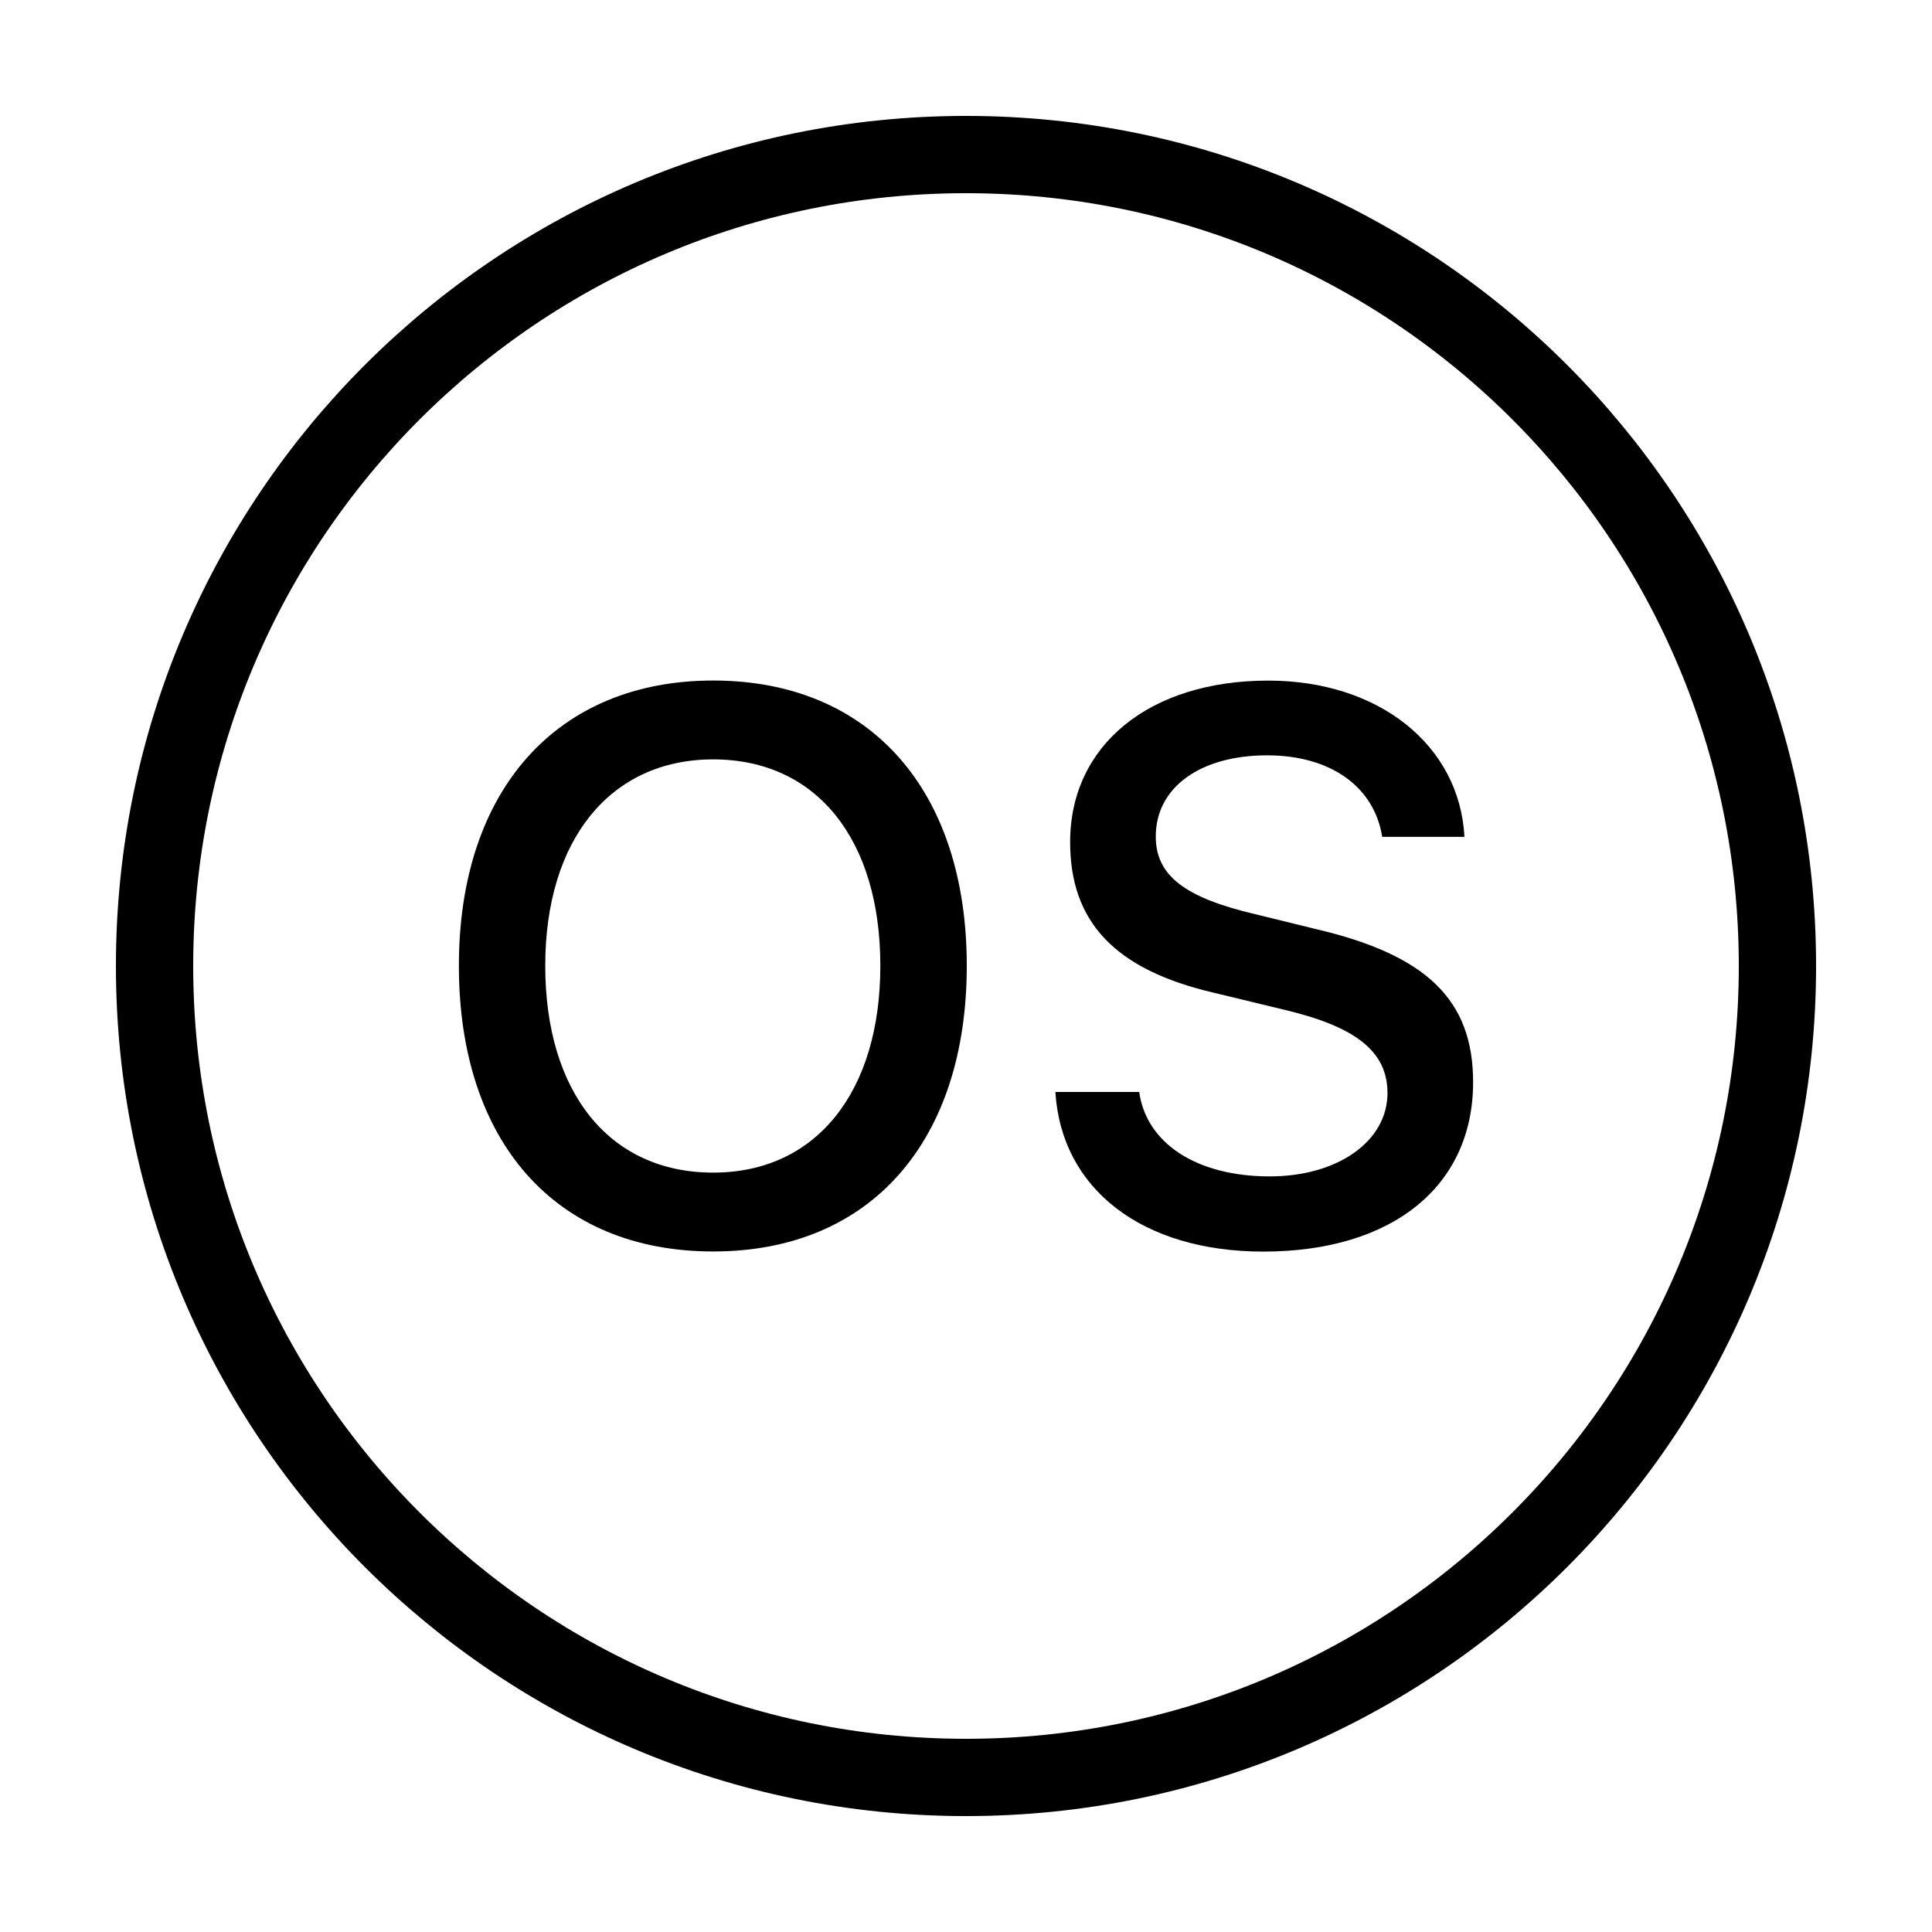
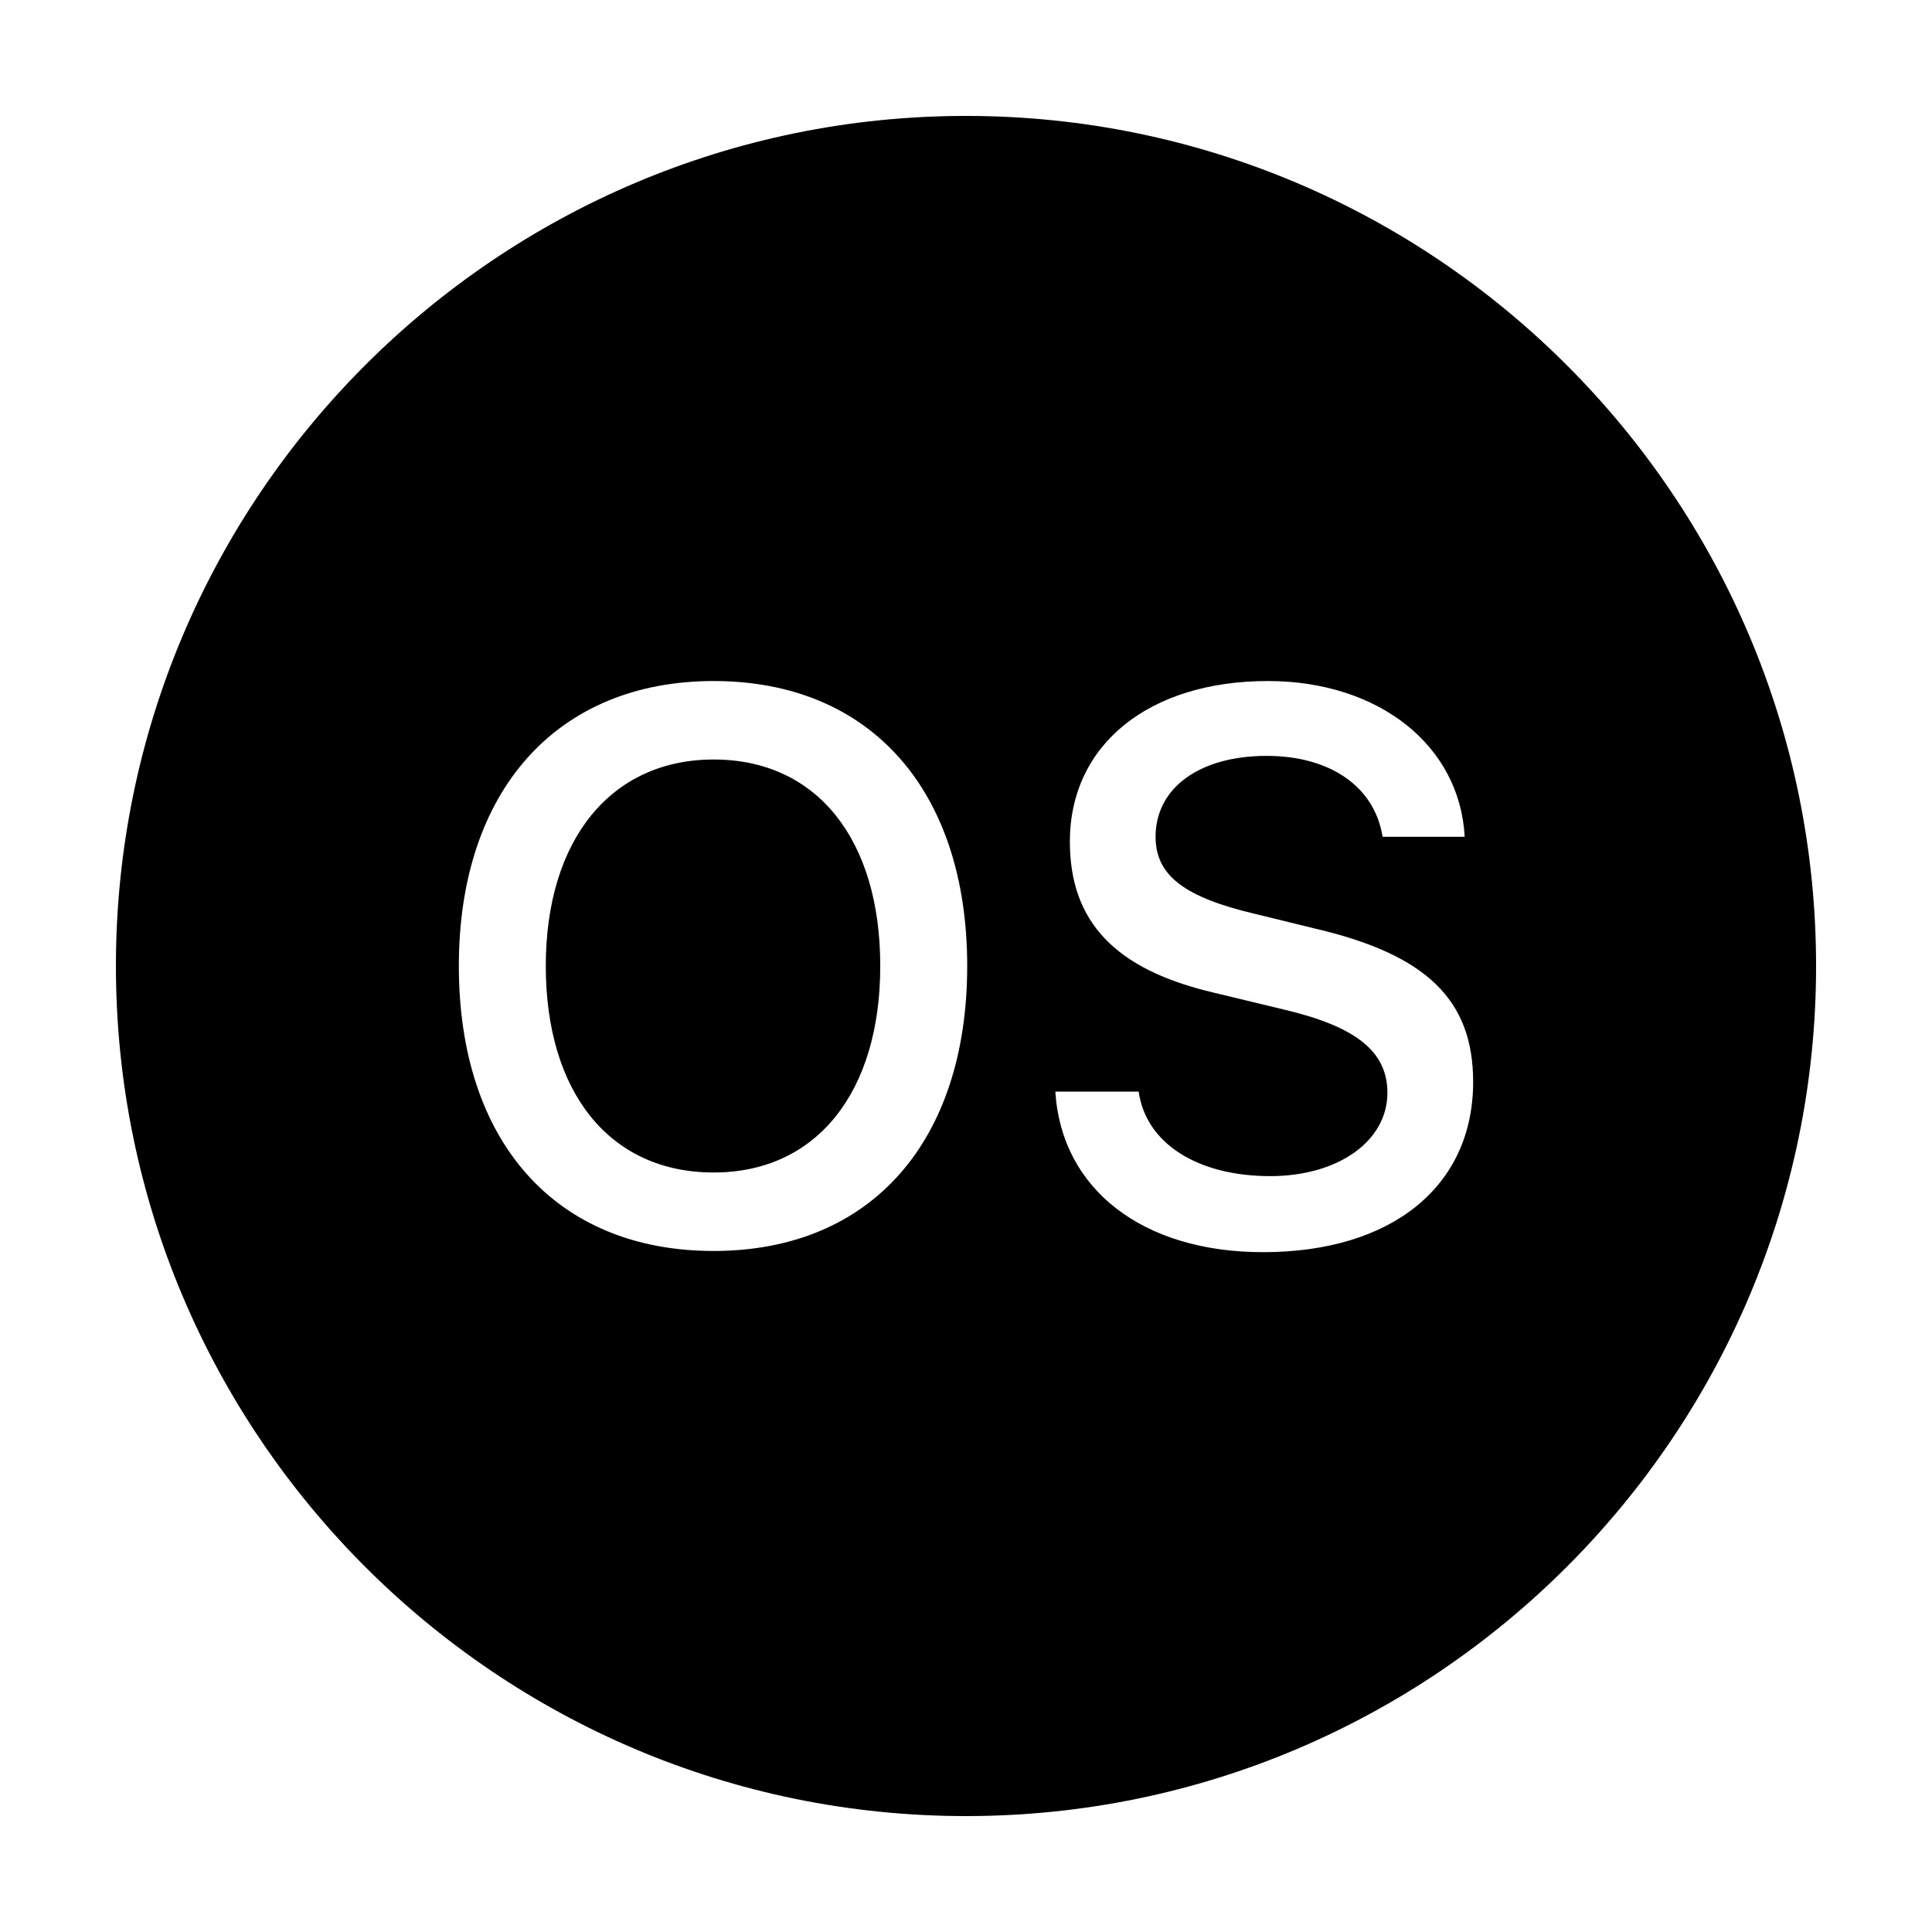
- <svg xmlns="http://www.w3.org/2000/svg" version="1.1" id="Layer_1" x="0px" y="0px" viewBox="0 0 50 50" style="enable-background:new 0 0 50 50" xml:space="preserve" fill="#000000">
-   <g fill="#000000">
-     <path d="M25.02,24.995c0,4.531-2.48,7.393-6.562,7.393c-4.092,0-6.582-2.852-6.582-7.393c0-4.551,2.539-7.383,6.582-7.383   C22.52,17.612,25.02,20.454,25.02,24.995z M14.111,24.995c0,3.252,1.641,5.352,4.346,5.352c2.676,0,4.326-2.1,4.326-5.352   c0-3.271-1.65-5.342-4.326-5.342C15.801,19.653,14.111,21.724,14.111,24.995z" fill="#000000" />
-     <path d="M29.482,28.257c0.186,1.338,1.494,2.188,3.379,2.188c1.758,0,3.047-0.908,3.047-2.158c0-1.074-0.82-1.719-2.686-2.158   l-1.816-0.439c-2.549-0.596-3.711-1.826-3.711-3.896c0-2.51,2.051-4.18,5.127-4.18c2.861,0,4.951,1.67,5.078,4.043h-2.129   c-0.205-1.299-1.338-2.109-2.979-2.109c-1.729,0-2.881,0.83-2.881,2.1c0,1.006,0.742,1.582,2.578,2.012l1.553,0.381   c2.891,0.674,4.082,1.846,4.082,3.965c0,2.695-2.09,4.385-5.43,4.385c-3.125,0-5.225-1.611-5.381-4.131H29.482z" fill="#000000" />
-   </g>
-   <circle style="fill:none;stroke:#000000;stroke-width:2;stroke-miterlimit:10" cx="25" cy="25" r="21" fill="#000000" />
+ <svg xmlns="http://www.w3.org/2000/svg" width="50" height="50" viewBox="0 0 50 50" fill="#000000">
+   <path d="M 25 3 C 12.869 3 3 12.869 3 25 C 3 37.131 12.869 47 25 47 C 37.131 47 47 37.131 47 25 C 47 12.869 37.131 3 25 3 z M 18.469 17.625 C 22.531 17.625 25.031 20.459 25.031 25 C 25.031 29.53 22.551 32.375 18.469 32.375 C 14.377 32.375 11.875 29.541 11.875 25 C 11.875 20.449 14.426 17.625 18.469 17.625 z M 32.812 17.625 C 35.673 17.625 37.779 19.283 37.906 21.656 L 35.781 21.656 C 35.576 20.357 34.422 19.562 32.781 19.562 C 31.052 19.562 29.906 20.386 29.906 21.656 C 29.906 22.662 30.664 23.226 32.5 23.656 L 34.031 24.031 C 36.923 24.705 38.125 25.881 38.125 28 C 38.125 30.695 36.029 32.406 32.688 32.406 C 29.562 32.406 27.468 30.77 27.312 28.25 L 29.469 28.25 C 29.655 29.589 30.99 30.438 32.875 30.438 C 34.633 30.438 35.906 29.531 35.906 28.281 C 35.906 27.207 35.085 26.564 33.219 26.125 L 31.406 25.688 C 28.857 25.091 27.688 23.852 27.688 21.781 C 27.688 19.271 29.736 17.625 32.812 17.625 z M 18.469 19.656 C 15.813 19.656 14.125 21.729 14.125 25 C 14.125 28.252 15.764 30.344 18.469 30.344 C 21.145 30.344 22.781 28.252 22.781 25 C 22.781 21.729 21.145 19.656 18.469 19.656 z" fill="#000000" />
</svg>
